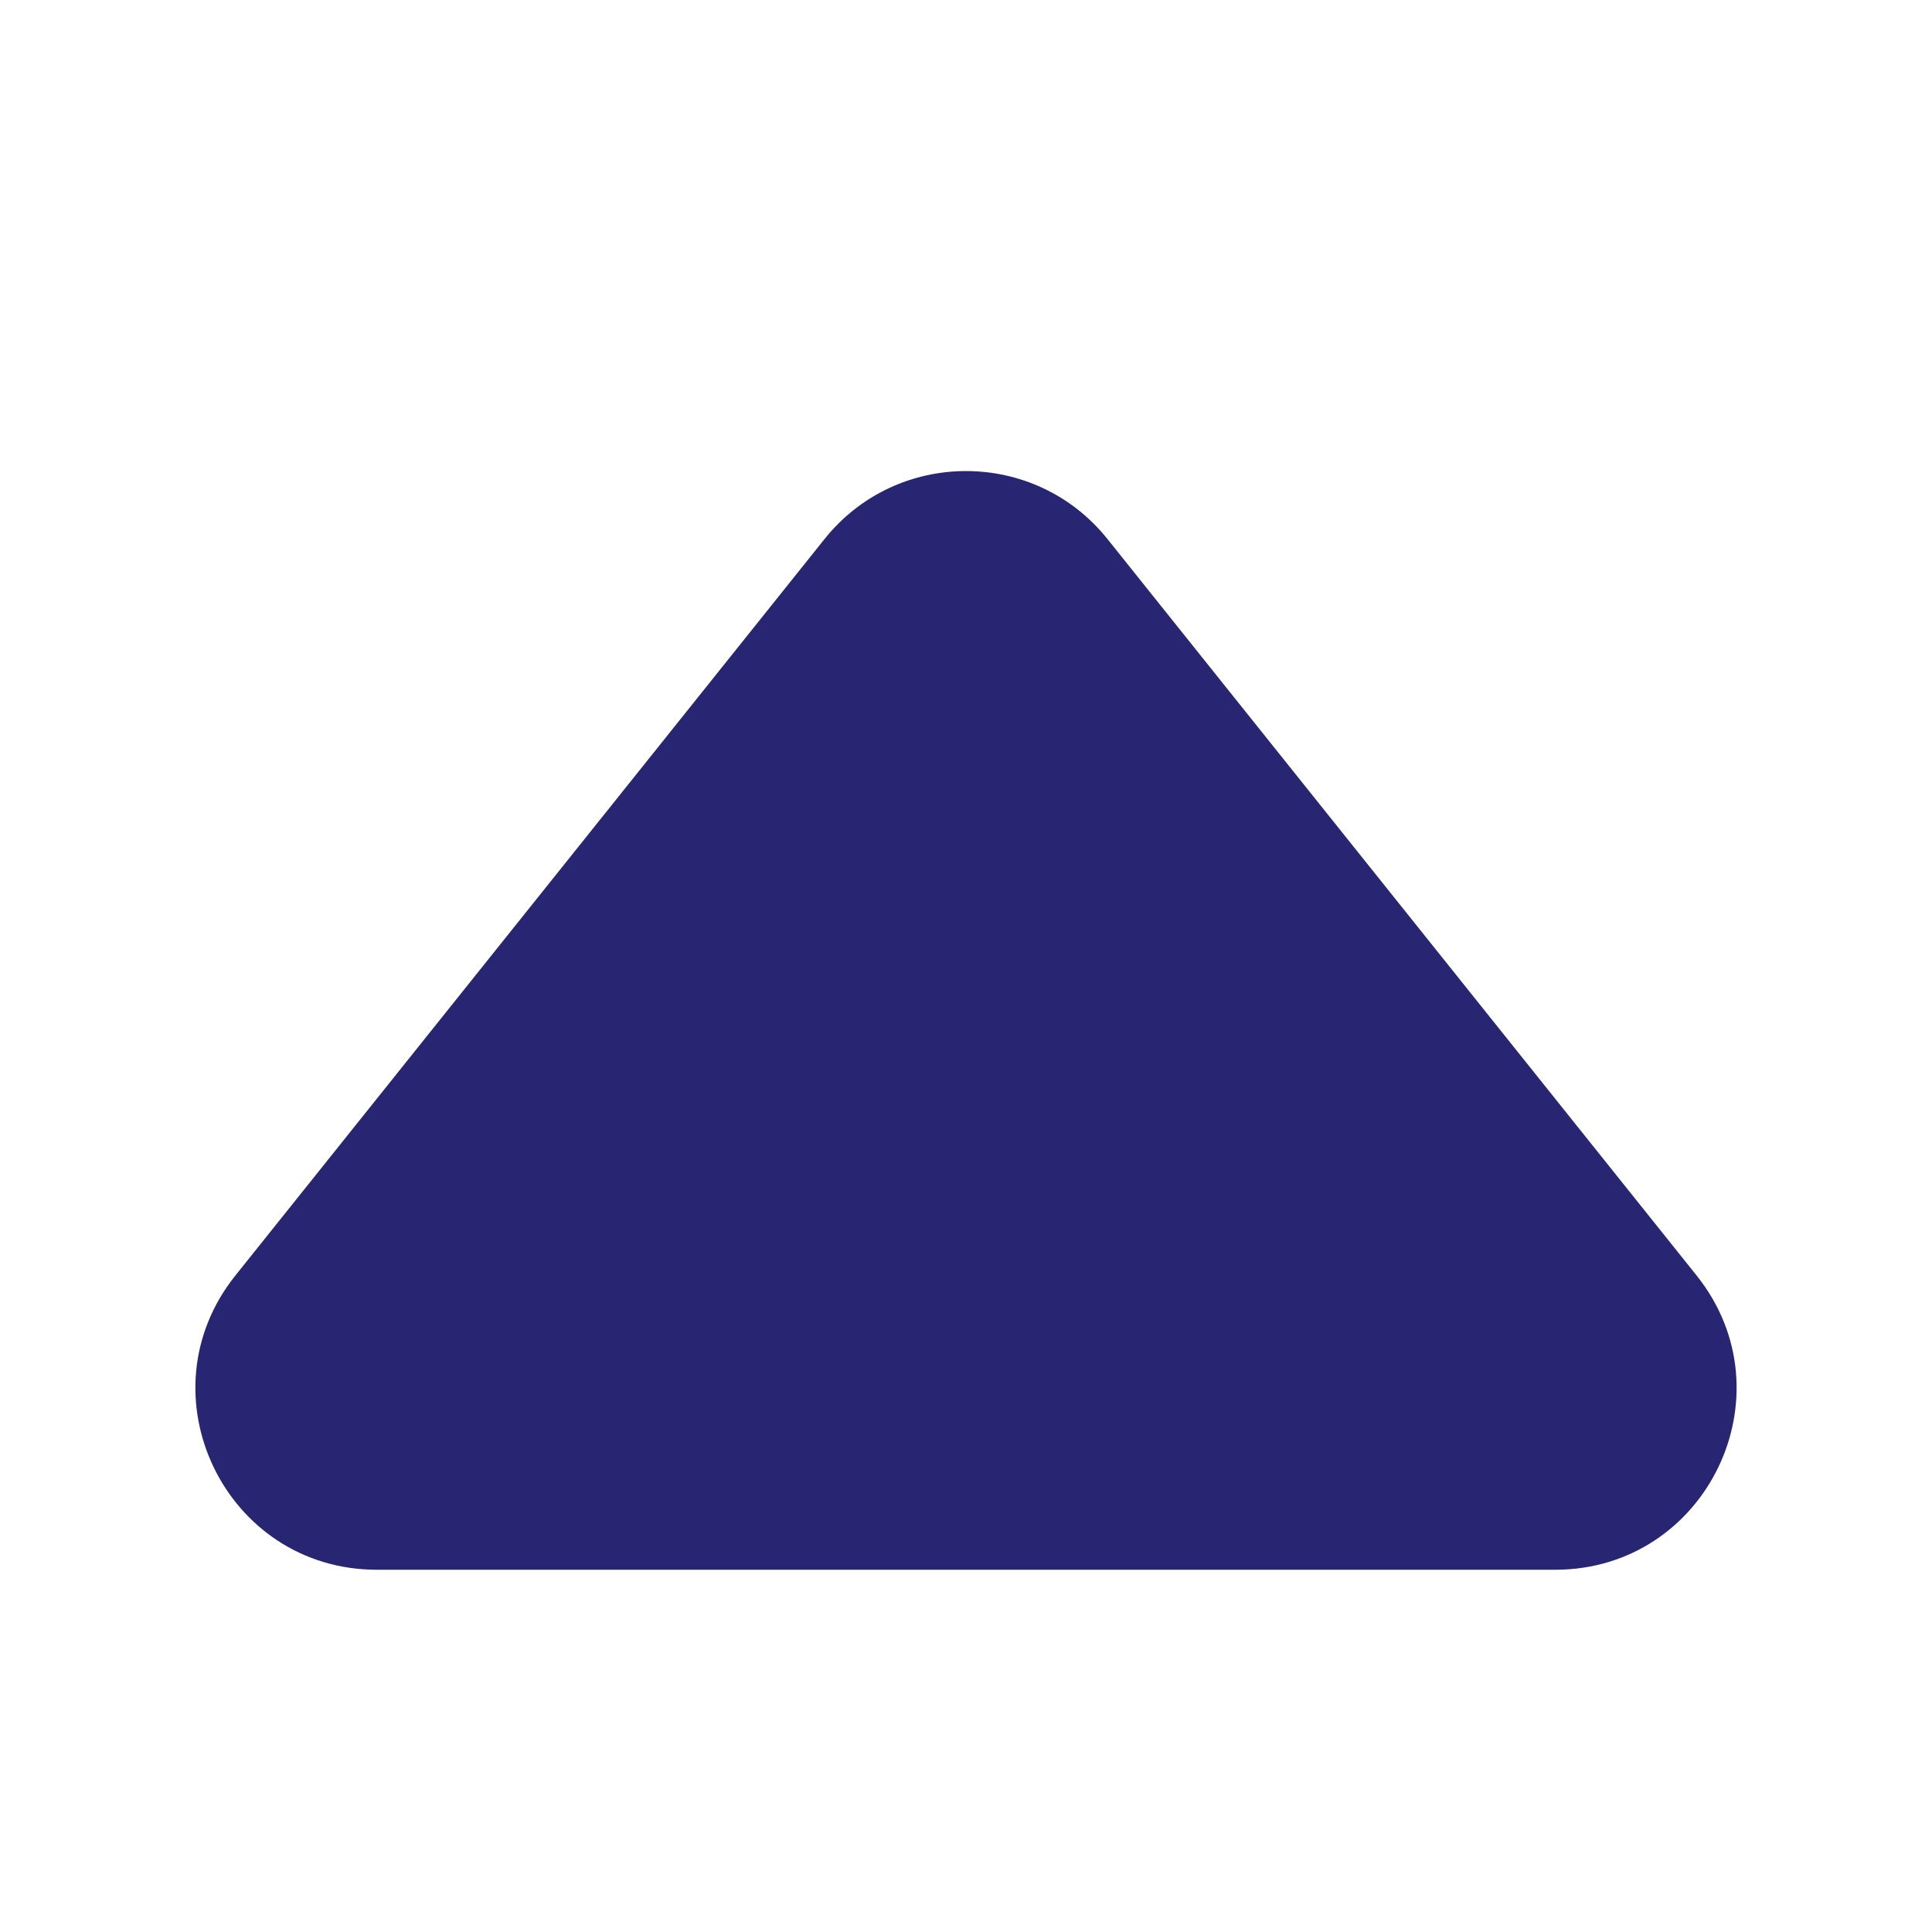
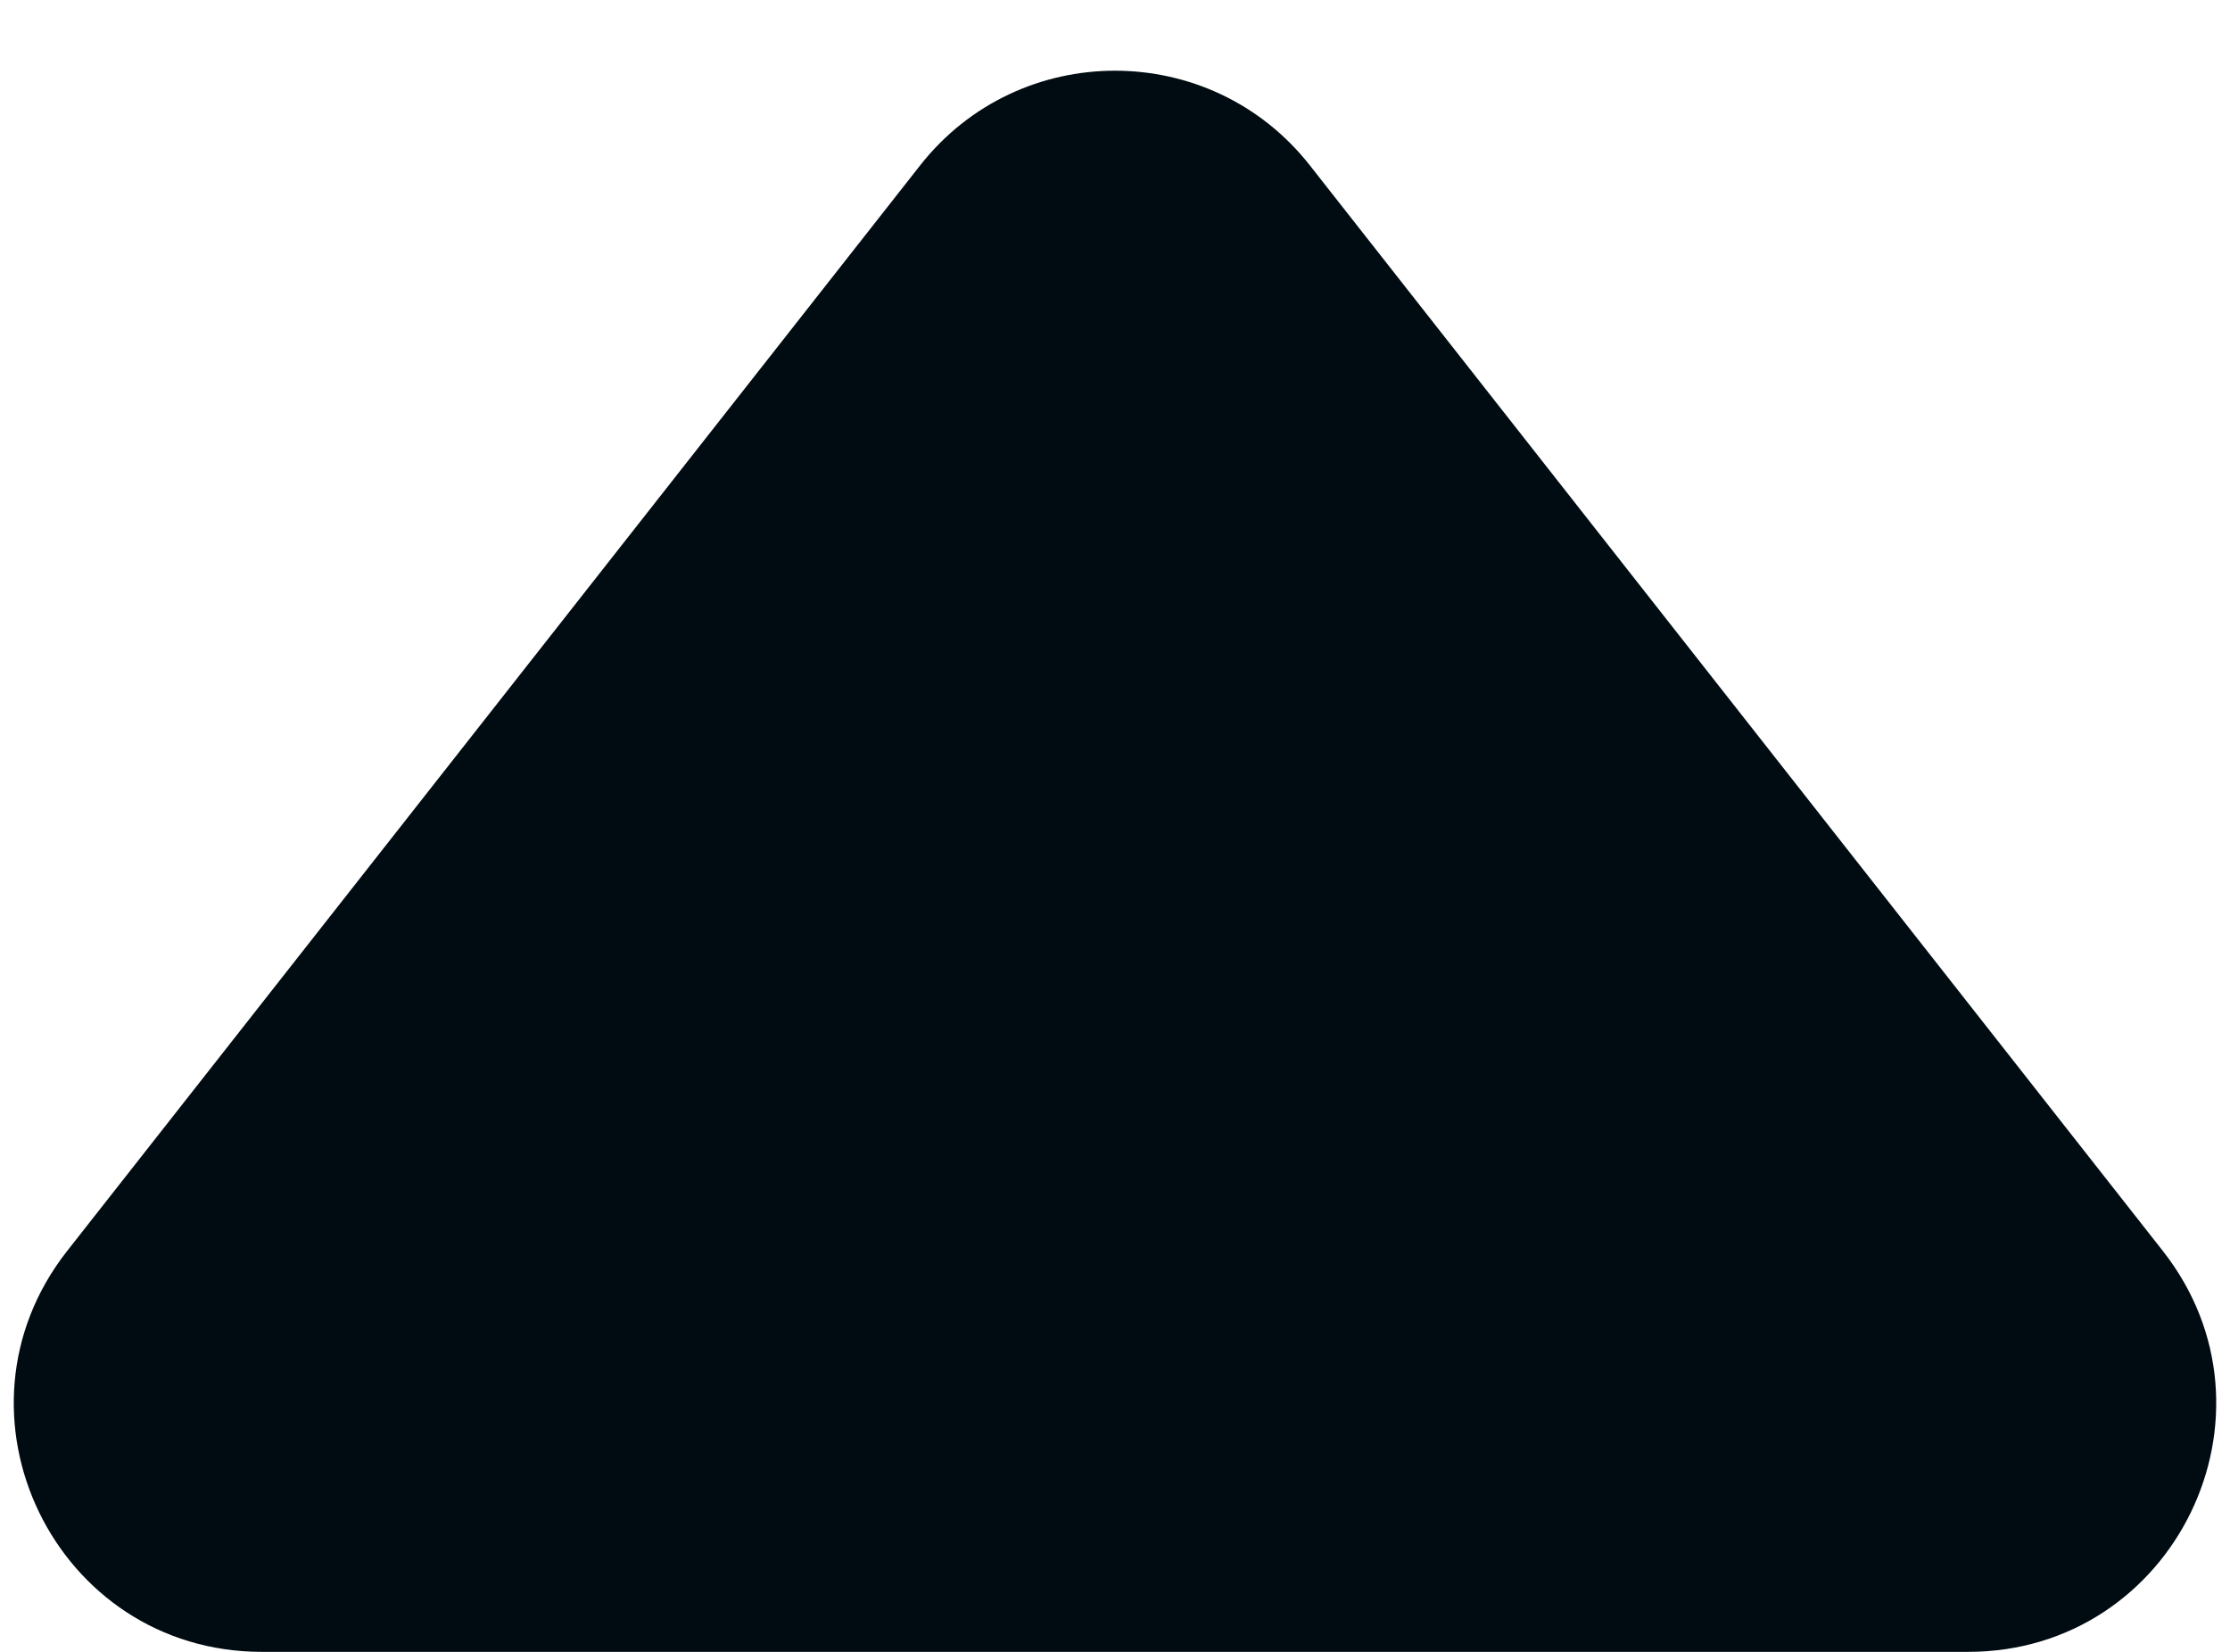
- <svg xmlns="http://www.w3.org/2000/svg" width="32" height="32" viewBox="0 0 32 32" fill="none">
-   <path d="M13.657 8.928C14.858 7.427 17.142 7.427 18.343 8.928L28.101 21.126C29.672 23.09 28.274 26 25.758 26H6.242C3.726 26 2.328 23.09 3.899 21.126L13.657 8.928Z" fill="#282573" />
+ <svg xmlns="http://www.w3.org/2000/svg" width="27" height="20" viewBox="0 0 27 20" fill="none">
+   <path d="M11.141 2.002C12.342 0.474 14.658 0.474 15.859 2.002L26.187 15.146C27.733 17.115 26.331 20 23.828 20L3.172 20C0.669 20 -0.733 17.115 0.813 15.146L11.141 2.002Z" fill="#000C12" />
</svg>
